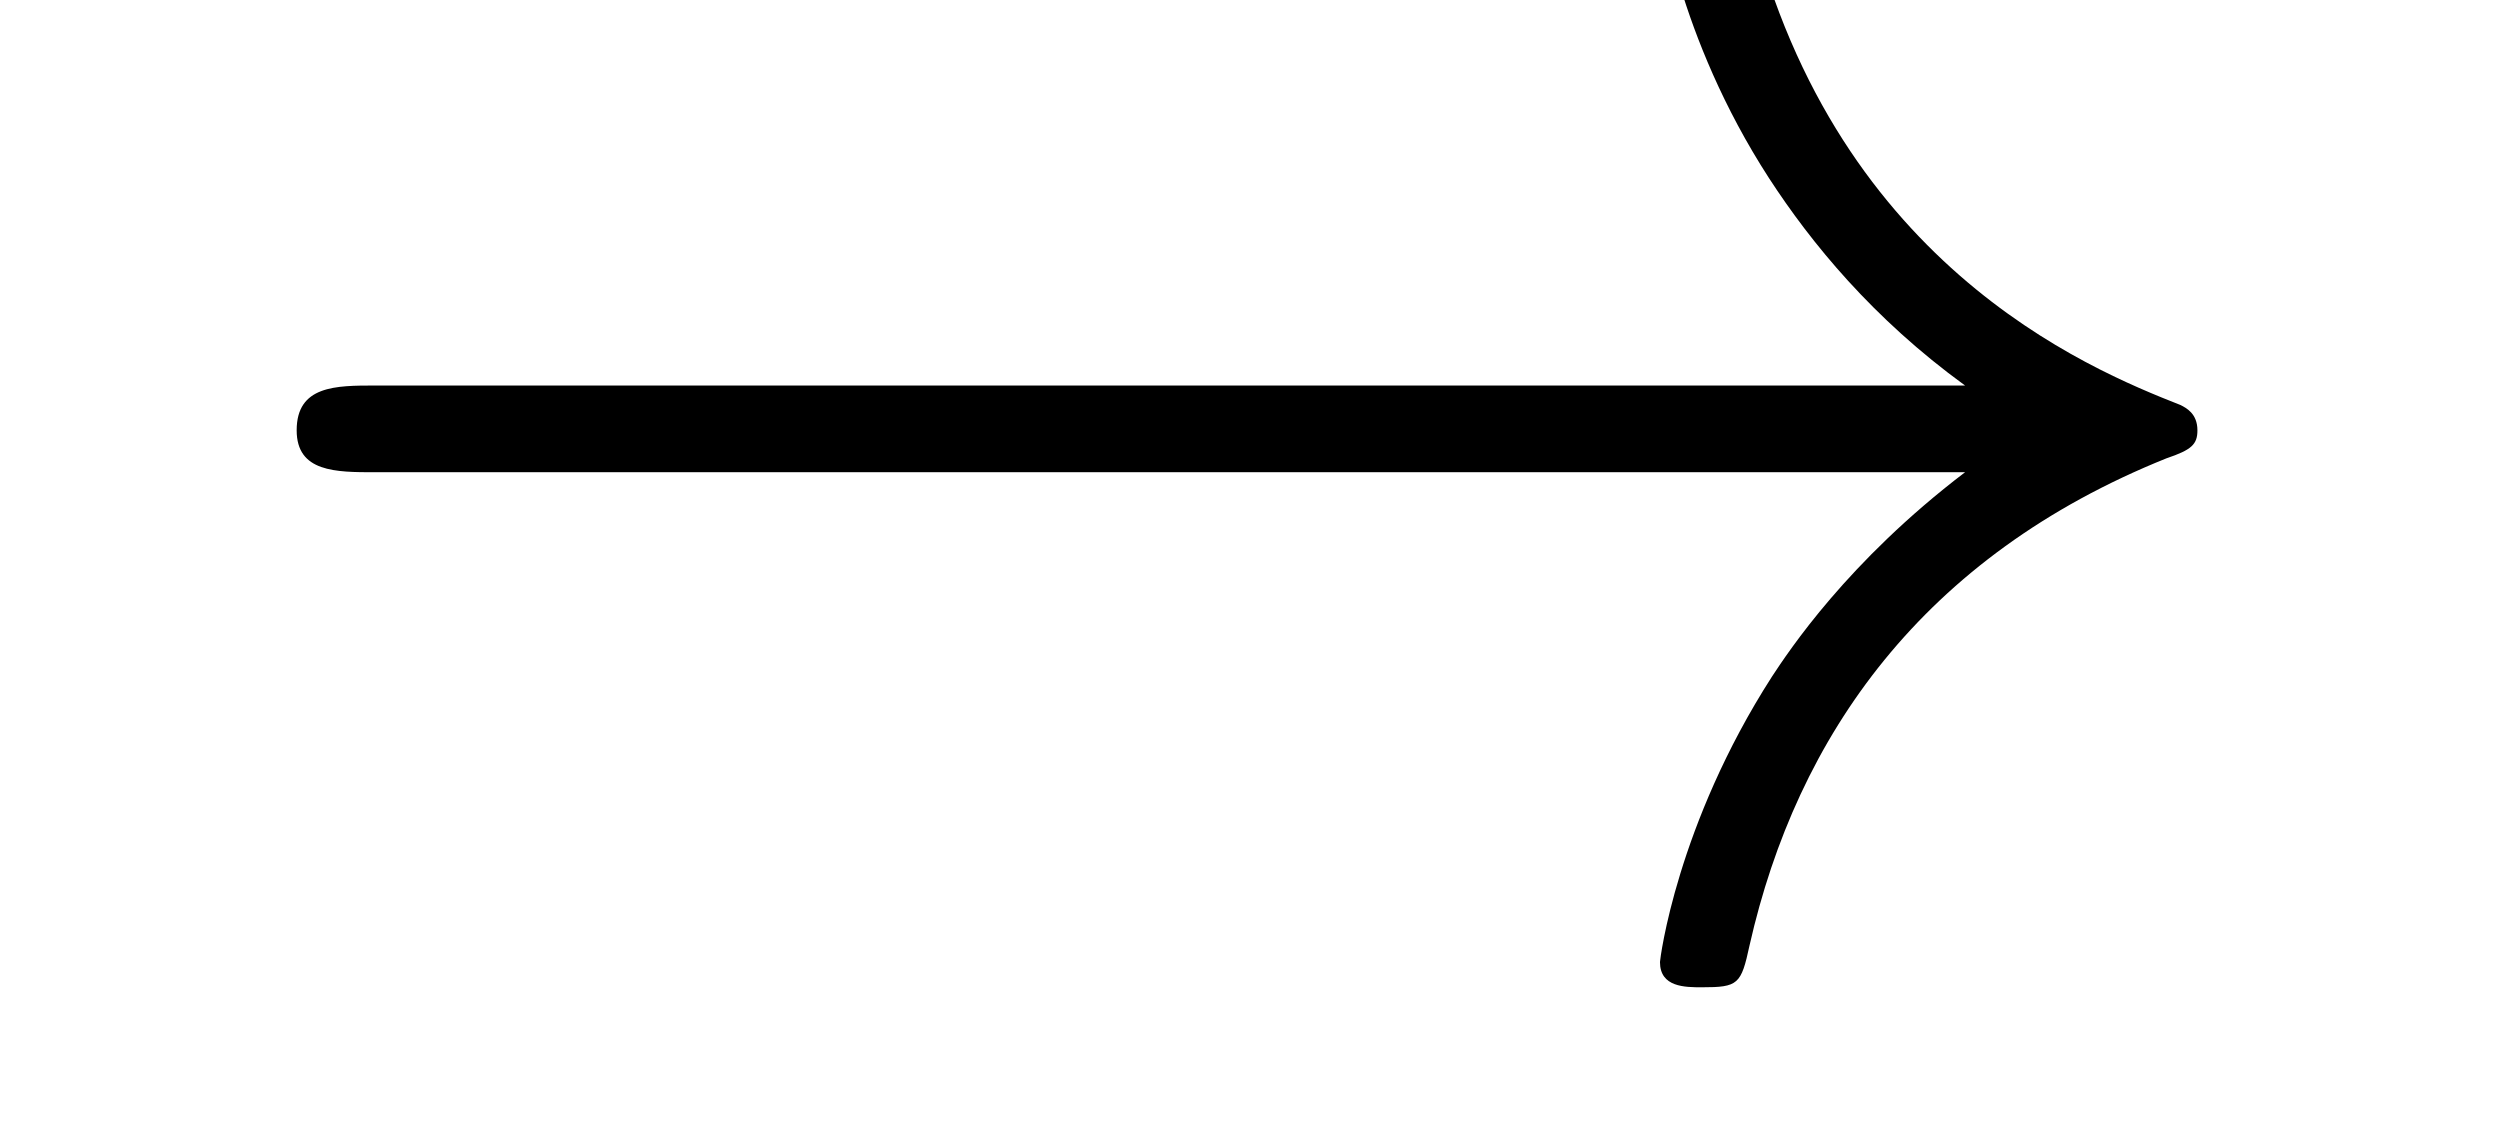
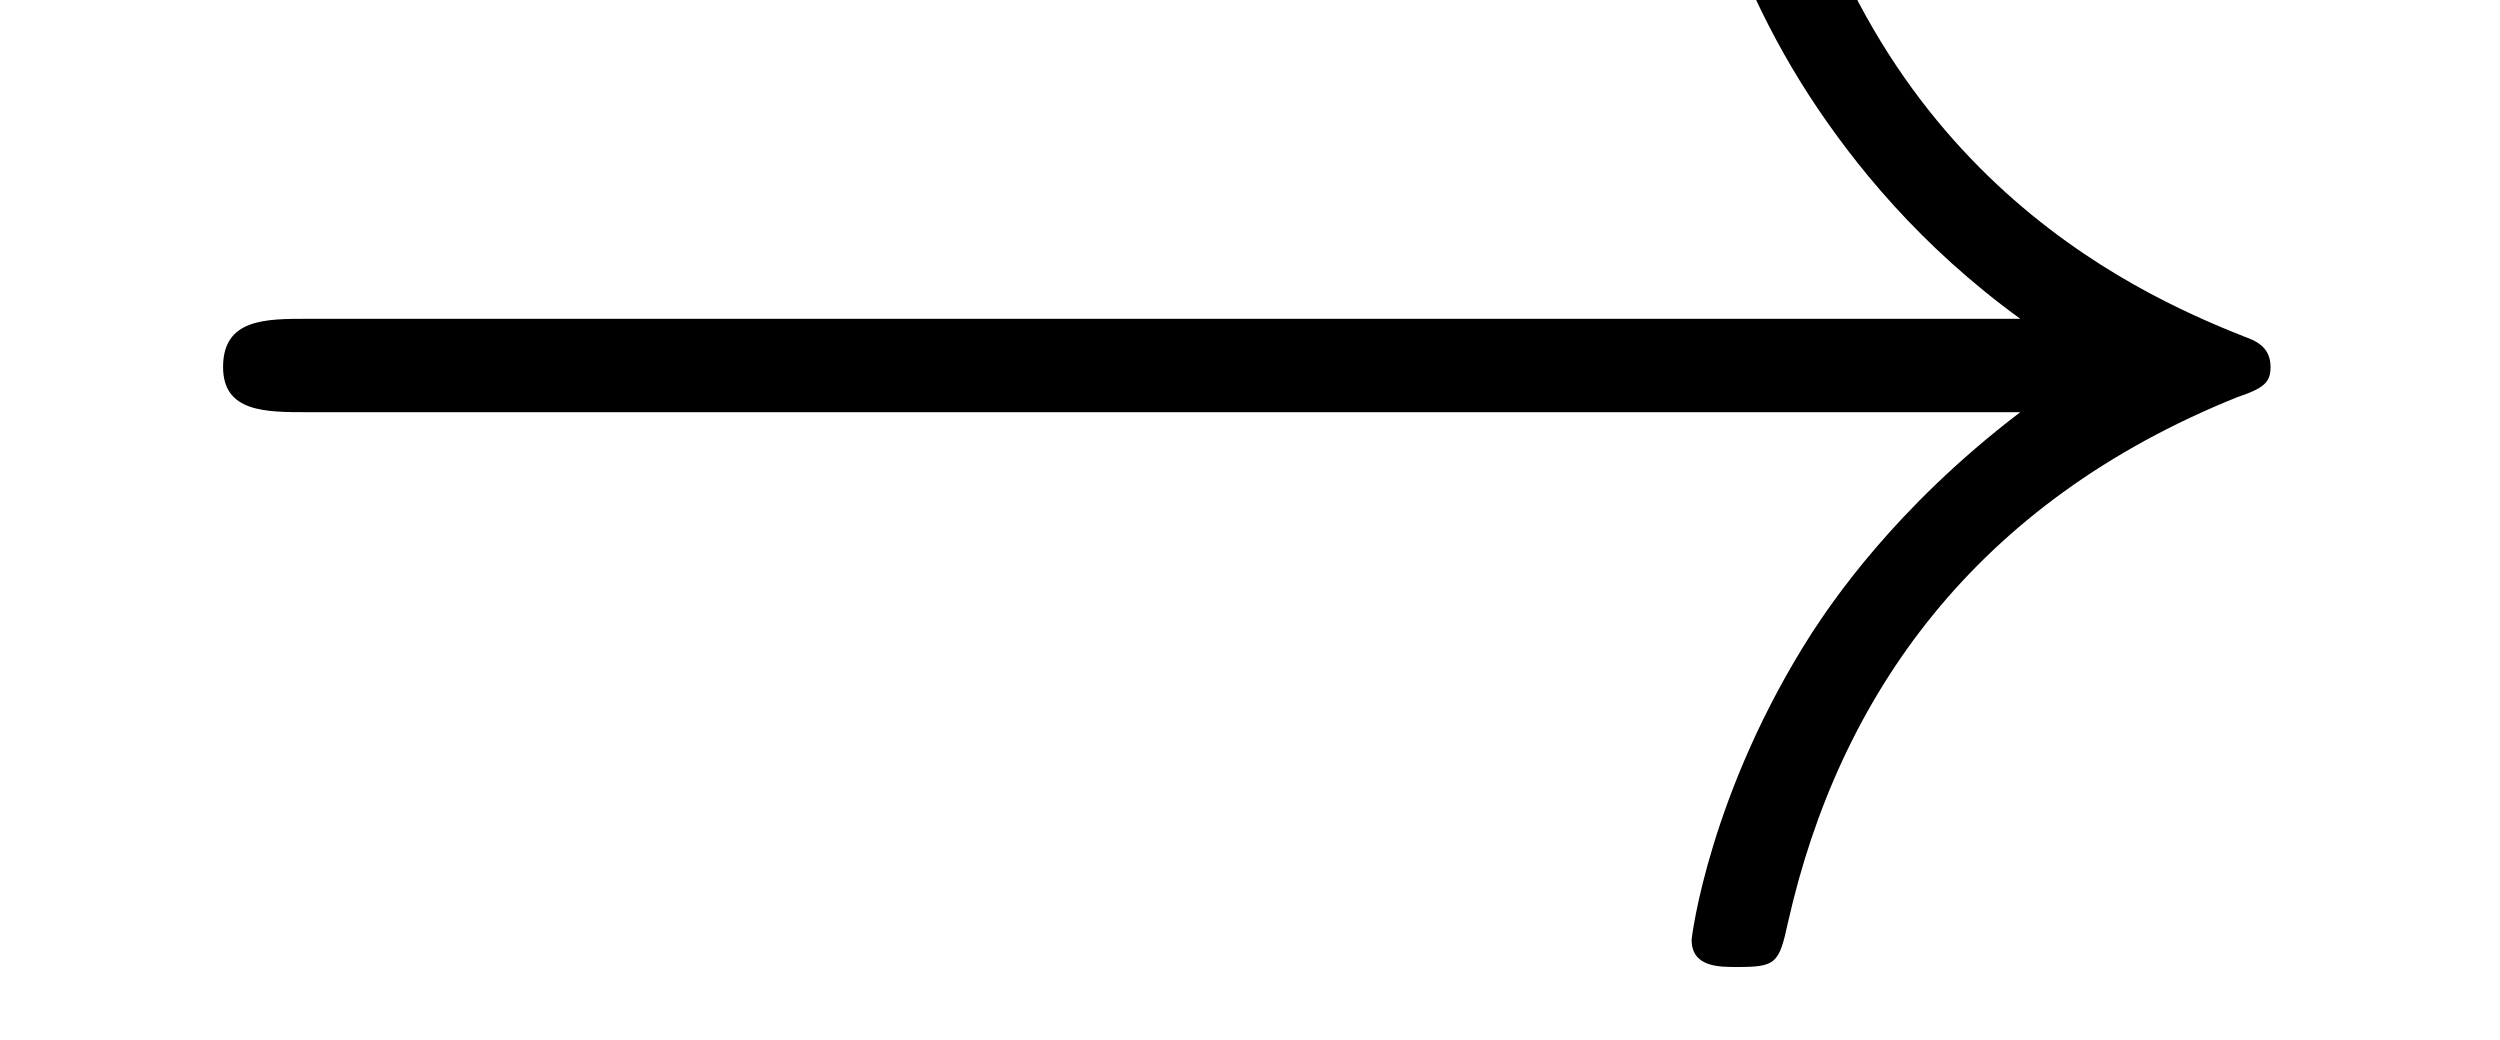
- <svg xmlns="http://www.w3.org/2000/svg" xmlns:xlink="http://www.w3.org/1999/xlink" viewBox="0 0 13.955 6.386" version="1.2">
+ <svg xmlns="http://www.w3.org/2000/svg" xmlns:xlink="http://www.w3.org/1999/xlink" viewBox="0 0 12.955 5.386">
  <defs>
    <g>
-       <symbol overflow="visible" id="glyph0-0">
-         <path style="stroke:none;" d="" />
-       </symbol>
-       <symbol overflow="visible" id="glyph0-1">
-         <path style="stroke:none;" d="M 9.969 -2.75 C 9.312 -2.25 8.984 -1.75 8.891 -1.609 C 8.359 -0.781 8.266 -0.031 8.266 -0.016 C 8.266 0.125 8.406 0.125 8.5 0.125 C 8.703 0.125 8.719 0.109 8.766 -0.109 C 9.031 -1.281 9.734 -2.281 11.094 -2.828 C 11.234 -2.875 11.266 -2.906 11.266 -2.984 C 11.266 -3.078 11.203 -3.109 11.172 -3.125 C 10.656 -3.328 9.203 -3.922 8.75 -5.922 C 8.719 -6.078 8.703 -6.109 8.5 -6.109 C 8.406 -6.109 8.266 -6.109 8.266 -5.969 C 8.266 -5.938 8.359 -5.188 8.875 -4.391 C 9.109 -4.031 9.453 -3.609 9.969 -3.234 L 1.094 -3.234 C 0.875 -3.234 0.656 -3.234 0.656 -2.984 C 0.656 -2.75 0.875 -2.75 1.094 -2.75 Z M 9.969 -2.75 " />
-       </symbol>
+       <g id="glyph-0-0">
+         <path d="M 9.969 -2.75 C 9.312 -2.25 8.984 -1.75 8.891 -1.609 C 8.359 -0.781 8.266 -0.031 8.266 -0.016 C 8.266 0.125 8.406 0.125 8.5 0.125 C 8.703 0.125 8.719 0.109 8.766 -0.109 C 9.031 -1.281 9.734 -2.281 11.094 -2.828 C 11.234 -2.875 11.266 -2.906 11.266 -2.984 C 11.266 -3.078 11.203 -3.109 11.172 -3.125 C 10.656 -3.328 9.203 -3.922 8.75 -5.922 C 8.719 -6.078 8.703 -6.109 8.5 -6.109 C 8.406 -6.109 8.266 -6.109 8.266 -5.969 C 8.266 -5.938 8.359 -5.188 8.875 -4.391 C 9.109 -4.031 9.453 -3.609 9.969 -3.234 L 1.094 -3.234 C 0.875 -3.234 0.656 -3.234 0.656 -2.984 C 0.656 -2.75 0.875 -2.75 1.094 -2.75 Z M 9.969 -2.75 " />
+       </g>
    </g>
+     <clipPath id="clip-0">
+       <path clip-rule="nonzero" d="M 1 0 L 12 0 L 12 5.387 L 1 5.387 Z M 1 0 " />
+     </clipPath>
  </defs>
-   <g id="surface1">
-     <g style="fill:rgb(0%,0%,0%);fill-opacity:1;">
-       <use xlink:href="#glyph0-1" x="1" y="5.386" />
+   <g clip-path="url(#clip-0)">
+     <g fill="rgb(0%, 0%, 0%)" fill-opacity="1">
+       <use xlink:href="#glyph-0-0" x="0.5" y="4.886" />
    </g>
  </g>
</svg>
